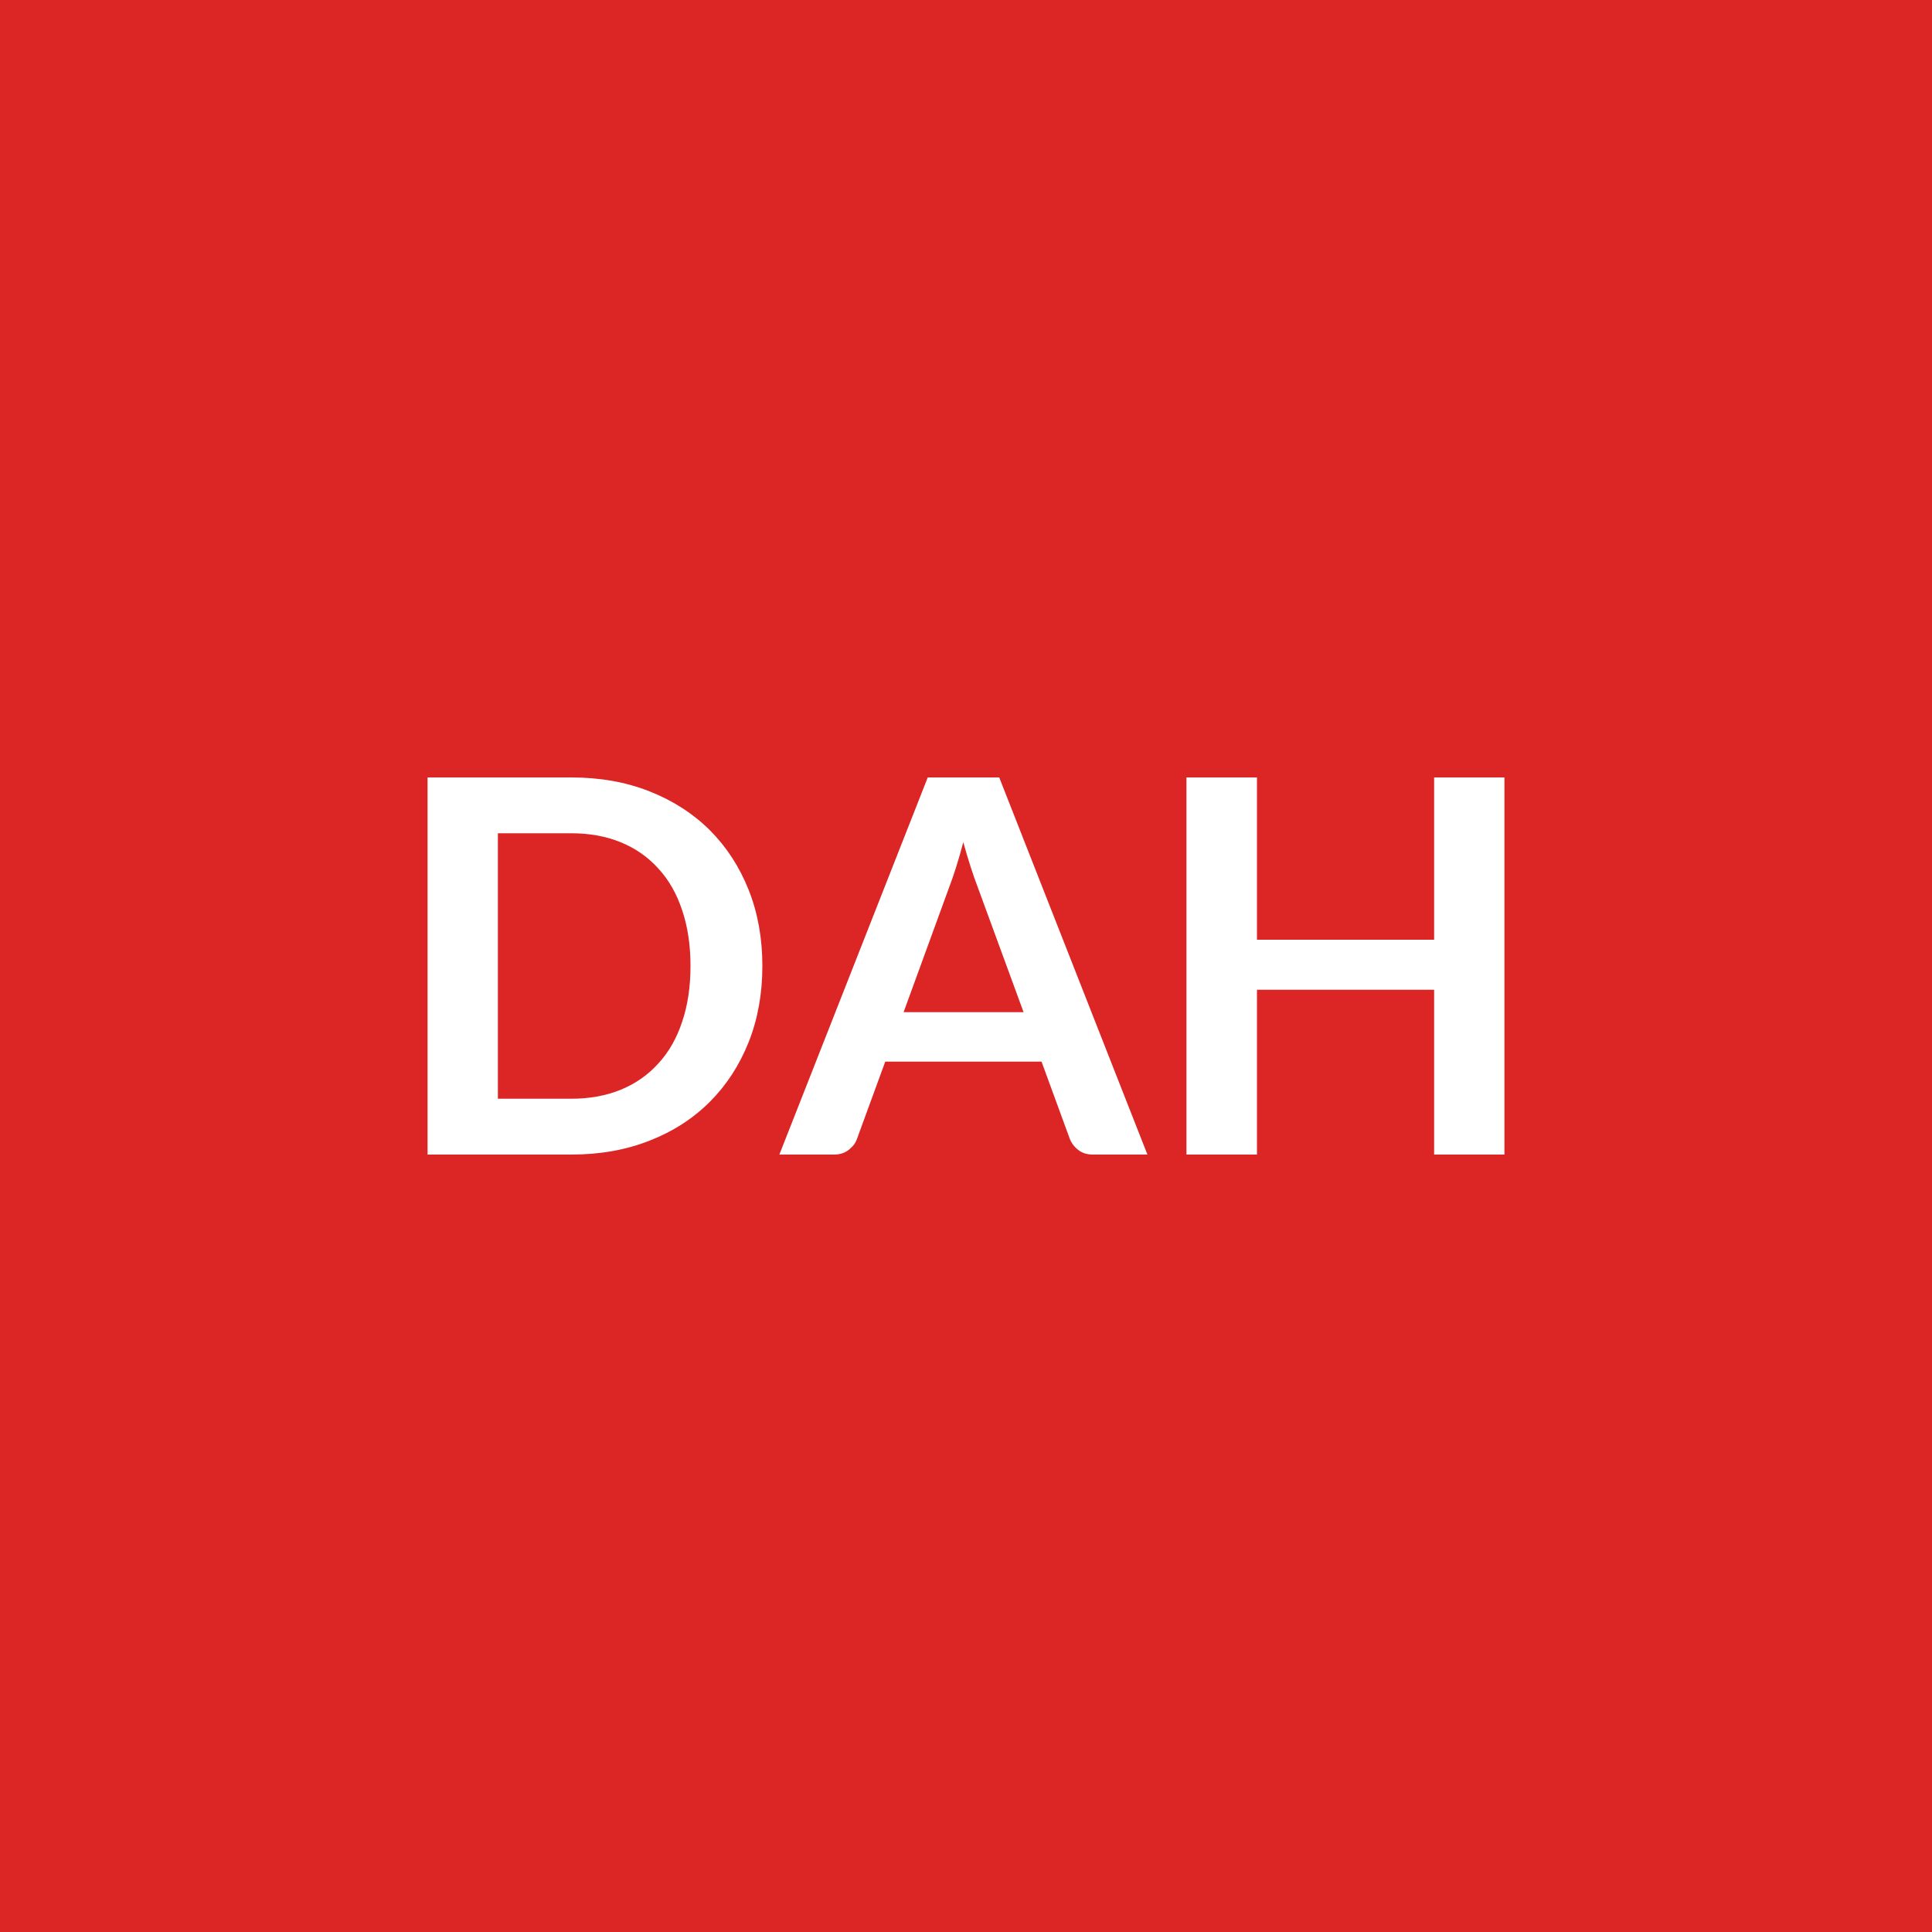
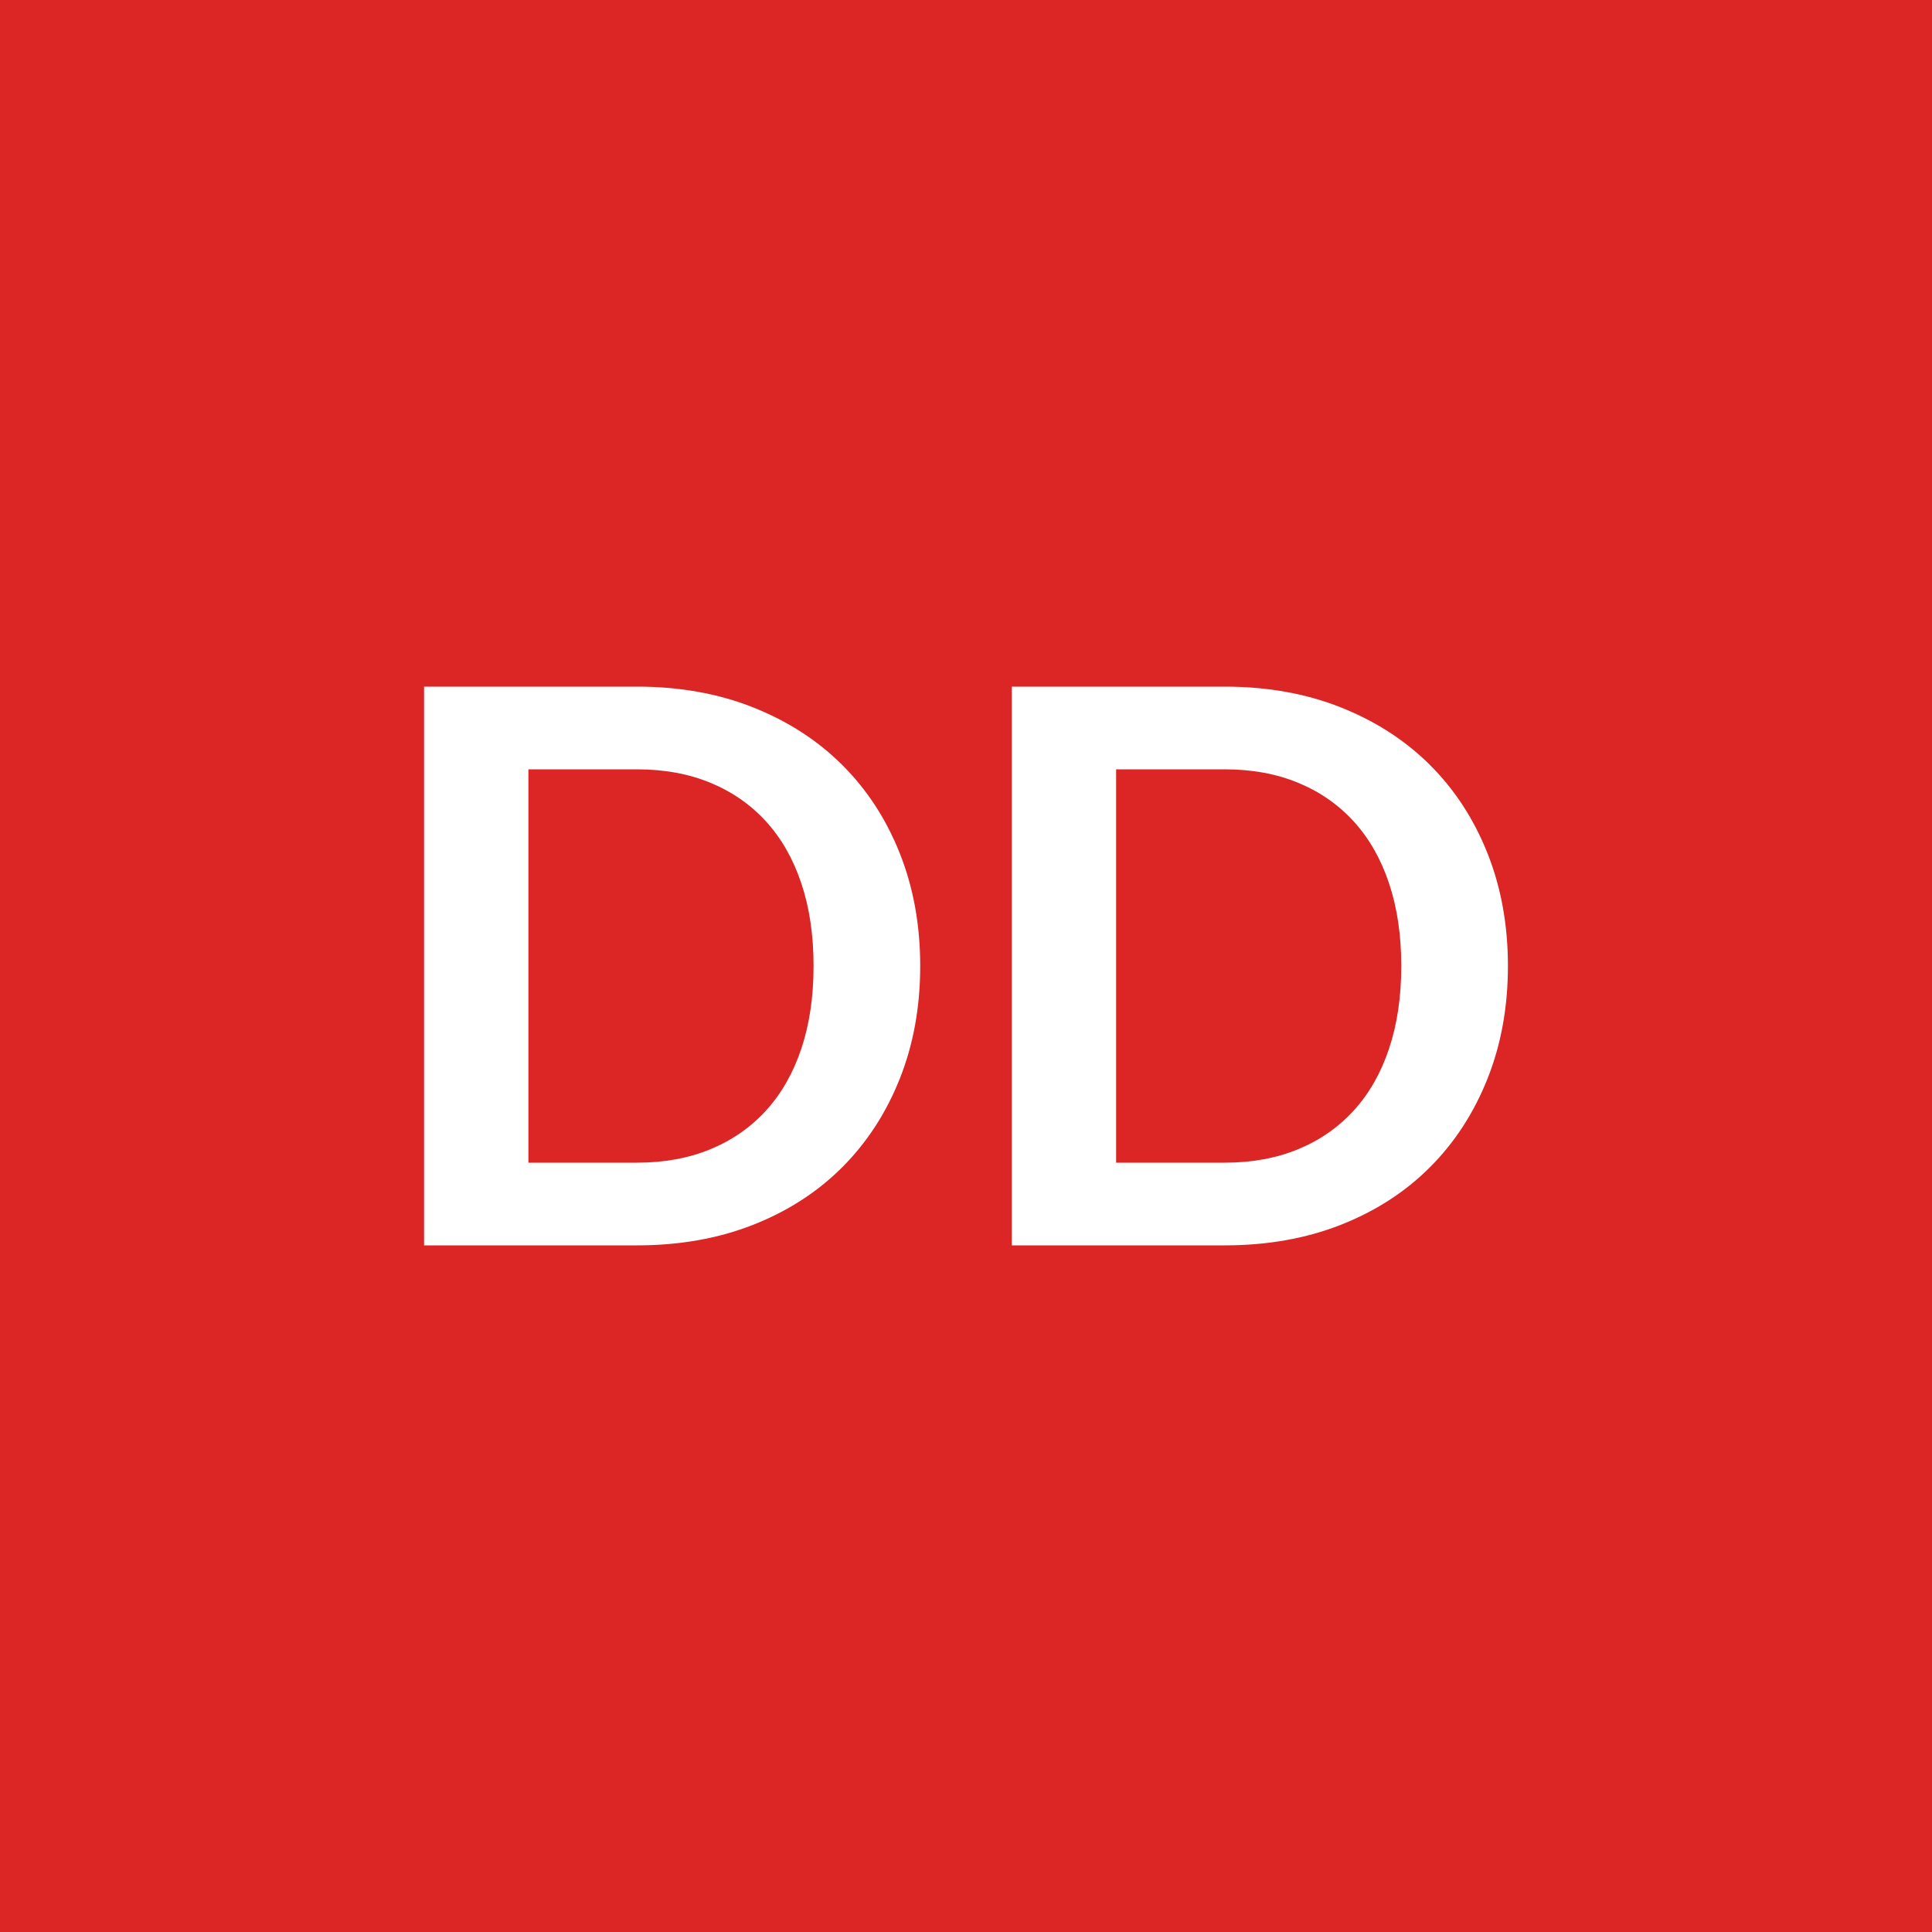
<svg xmlns="http://www.w3.org/2000/svg" width="100" height="100" viewBox="0 0 100 100">
  <rect width="100%" height="100%" fill="#dc2626" />
-   <path fill="#ffffff" d="M39.46 50q0 2.15-.71 3.94-.72 1.8-2.01 3.09-1.3 1.3-3.12 2.01-1.82.72-4.05.72h-7.44V40.24h7.44q2.23 0 4.05.72t3.12 2.01q1.29 1.29 2.01 3.09.71 1.79.71 3.94m-3.72 0q0-1.61-.43-2.88-.42-1.28-1.23-2.16-.8-.89-1.94-1.36t-2.57-.47h-3.8v13.74h3.8q1.43 0 2.57-.47t1.94-1.36q.81-.88 1.23-2.16.43-1.27.43-2.88m11.03 2.39h6.21L50.6 45.9q-.17-.44-.36-1.03t-.38-1.28q-.18.69-.37 1.29t-.36 1.04zm4.95-12.15 7.67 19.52h-2.81q-.47 0-.77-.24-.3-.23-.44-.58l-1.46-3.99h-8.09l-1.46 3.99q-.1.31-.41.56-.32.26-.77.26h-2.84l7.68-19.52zm22.51 0h3.64v19.52h-3.64v-8.53h-9.17v8.53h-3.65V40.24h3.65v8.4h9.17z" />
+   <path fill="#ffffff" d="M47.63 50q0 3.18-1.06 5.84t-2.98 4.58-4.62 2.98-6 1.06H21.95V35.54h11.02q3.3 0 6 1.07t4.62 2.98 2.98 4.57T47.63 50m-5.52 0q0-2.38-.63-4.27t-1.82-3.2-2.88-2.01-3.81-.7h-5.62v20.36h5.62q2.12 0 3.81-.7t2.88-2.01 1.82-3.2.63-4.27m35.94 0q0 3.18-1.06 5.84t-2.98 4.58-4.62 2.98-6 1.06H52.37V35.54h11.02q3.3 0 6 1.07t4.62 2.98 2.98 4.57T78.05 50m-5.52 0q0-2.38-.63-4.27t-1.82-3.2-2.88-2.01-3.81-.7h-5.62v20.36h5.62q2.12 0 3.81-.7t2.88-2.01 1.82-3.2.63-4.27" />
</svg>
